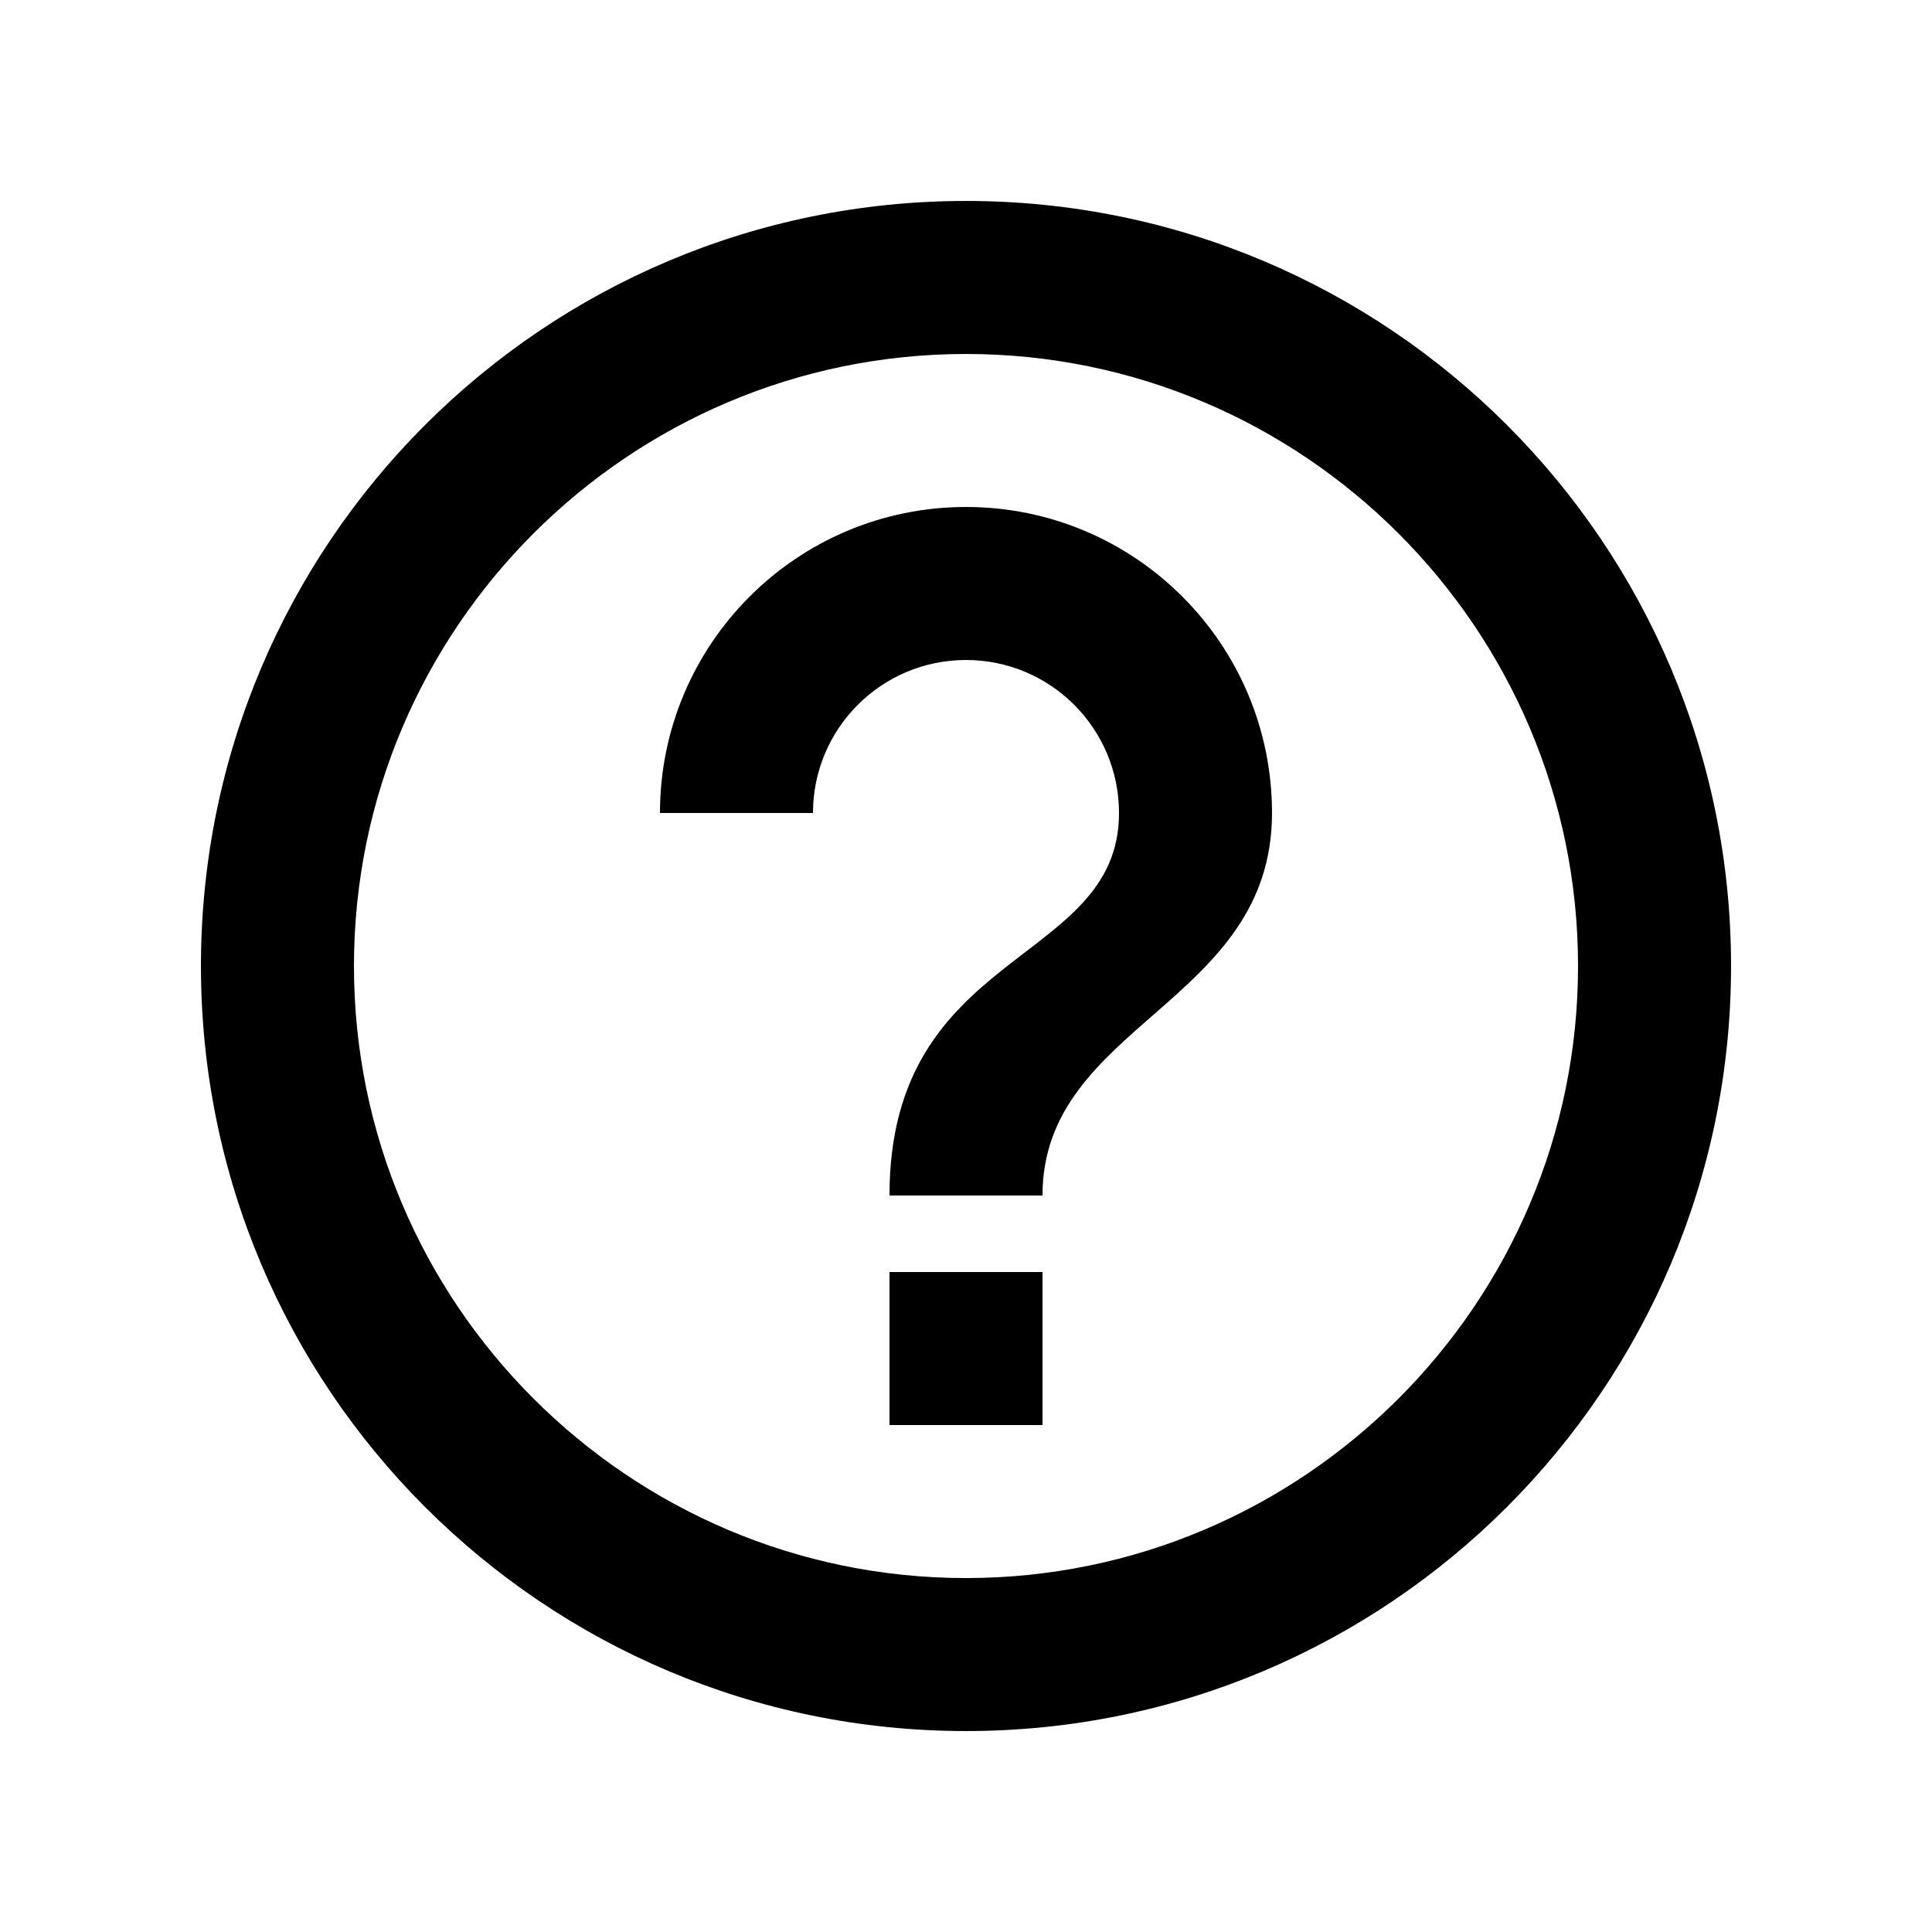
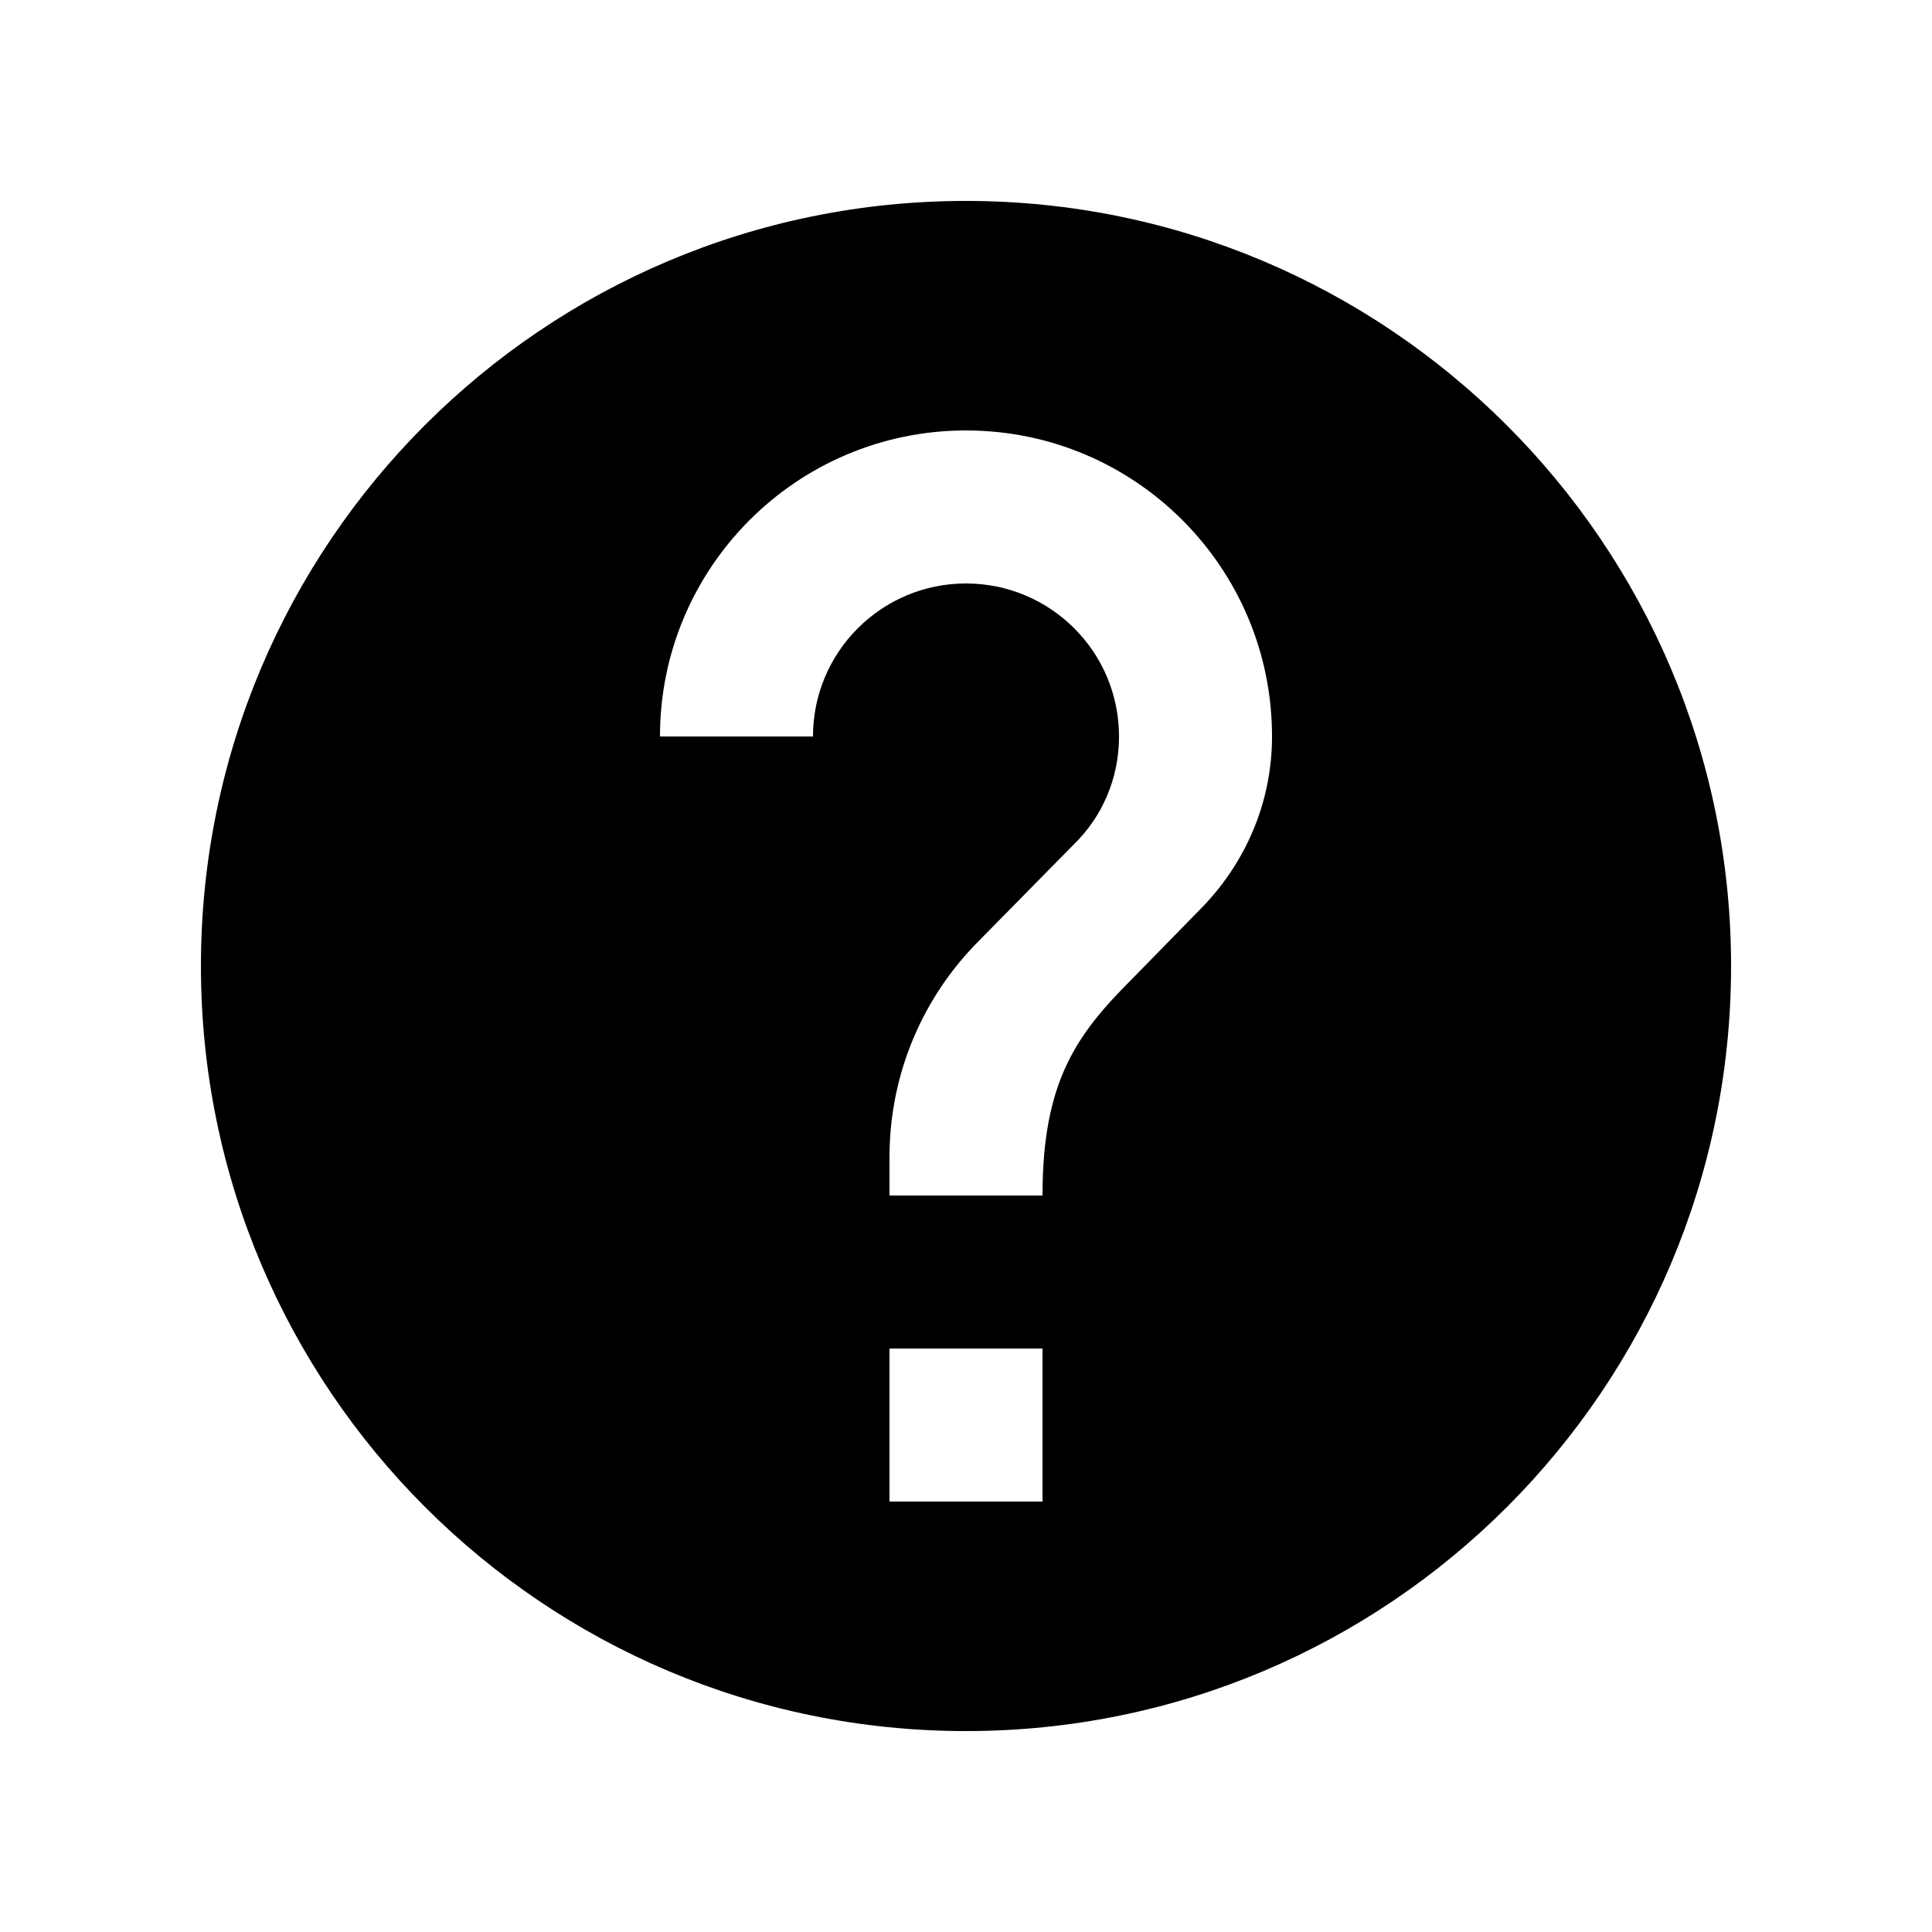
<svg xmlns="http://www.w3.org/2000/svg" width="1e3" height="1e3" version="1.1" viewBox="0 0 1e3 1e3">
-   <path d="m460.4 737.6h79.198v-79.198h-79.198v79.198m39.599-633.59a395.99 395.99 0 0 0-395.99 395.99 395.99 395.99 0 0 0 395.99 395.99 395.99 395.99 0 0 0 395.99-395.99 395.99 395.99 0 0 0-395.99-395.99m0 712.79c-174.63 0-316.79-142.16-316.79-316.79s142.16-316.79 316.79-316.79 316.79 142.16 316.79 316.79-142.16 316.79-316.79 316.79m0-554.39a158.4 158.4 0 0 0-158.4 158.4h79.198a79.198 79.198 0 0 1 79.198-79.198 79.198 79.198 0 0 1 79.198 79.198c0 79.198-118.8 69.299-118.8 198h79.198c0-89.098 118.8-98.998 118.8-198a158.4 158.4 0 0 0-158.4-158.4z" stroke-width="39.599" />
+   <path d="m621.57 470.3-35.64 36.432c-28.512 28.512-46.332 52.668-46.332 112.07h-79.2v-19.8c0-43.956 17.82-83.556 46.332-112.07l49.104-49.896c14.652-14.256 23.364-34.056 23.364-55.836 0-43.956-35.64-79.2-79.2-79.2a79.2 79.2 0 0 0-79.2 79.2h-79.2a158.4 158.4 0 0 1 158.4-158.4 158.4 158.4 0 0 1 158.4 158.4c0 34.848-14.256 66.132-36.828 89.1m-81.972 306.9h-79.2v-79.2h79.2m-39.6-594a396 396 0 0 0-396 396 396 396 0 0 0 396 396 396 396 0 0 0 396-396c0-218.99-178.2-396-396-396z" stroke-width="39.6" />
</svg>
